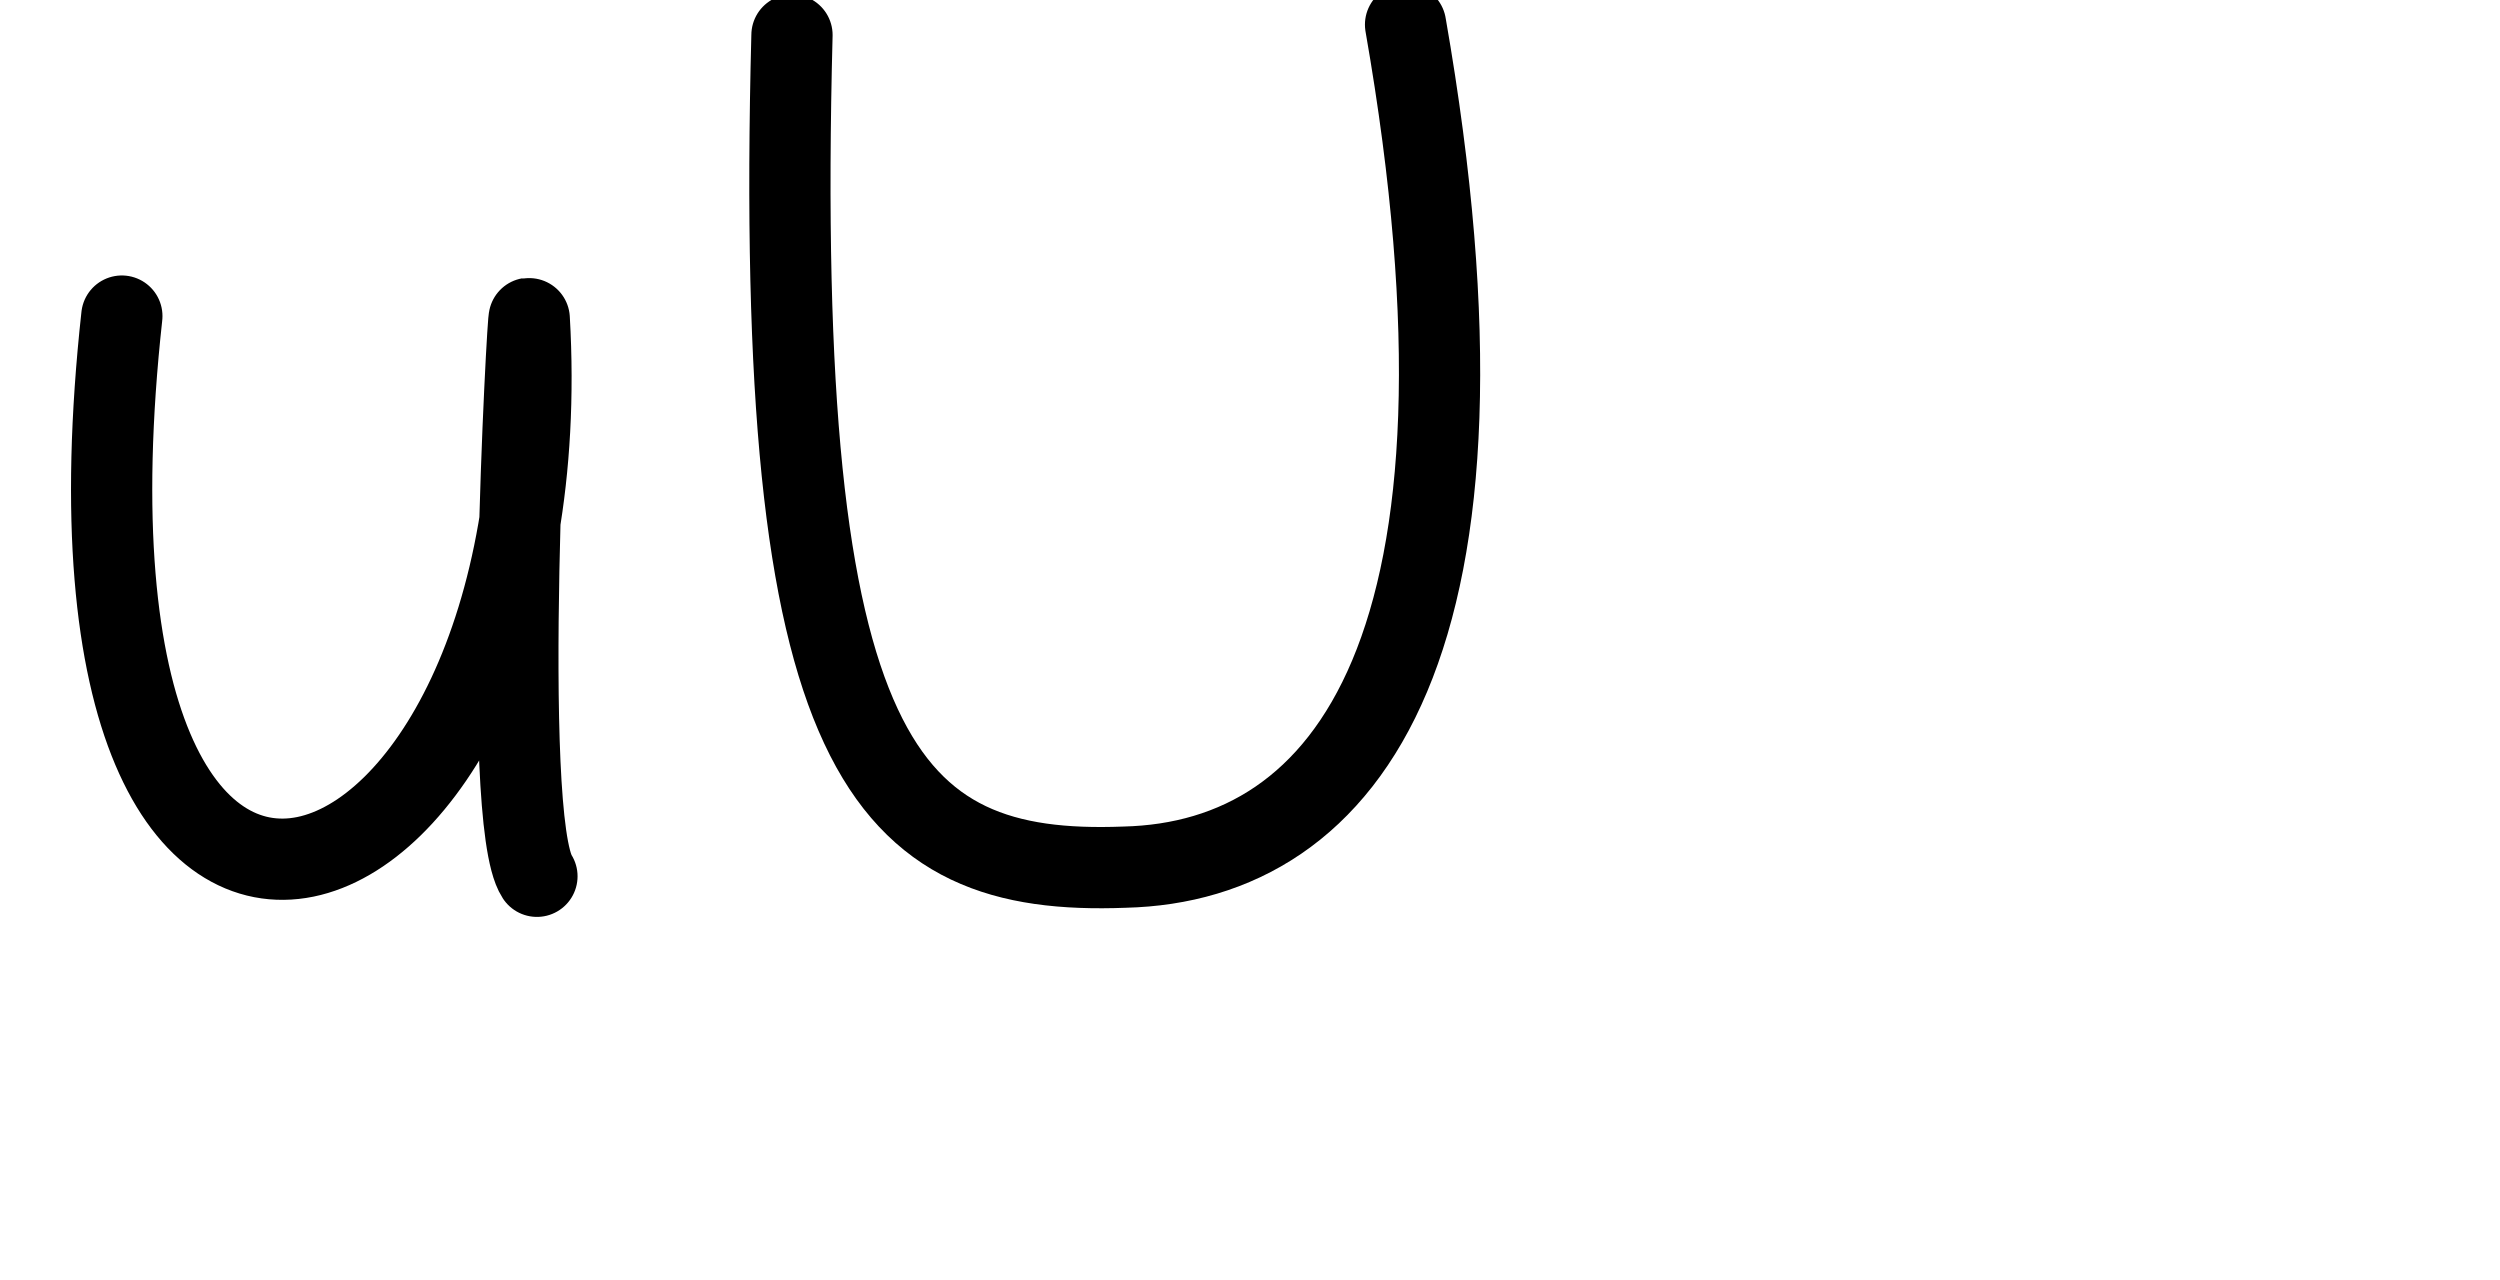
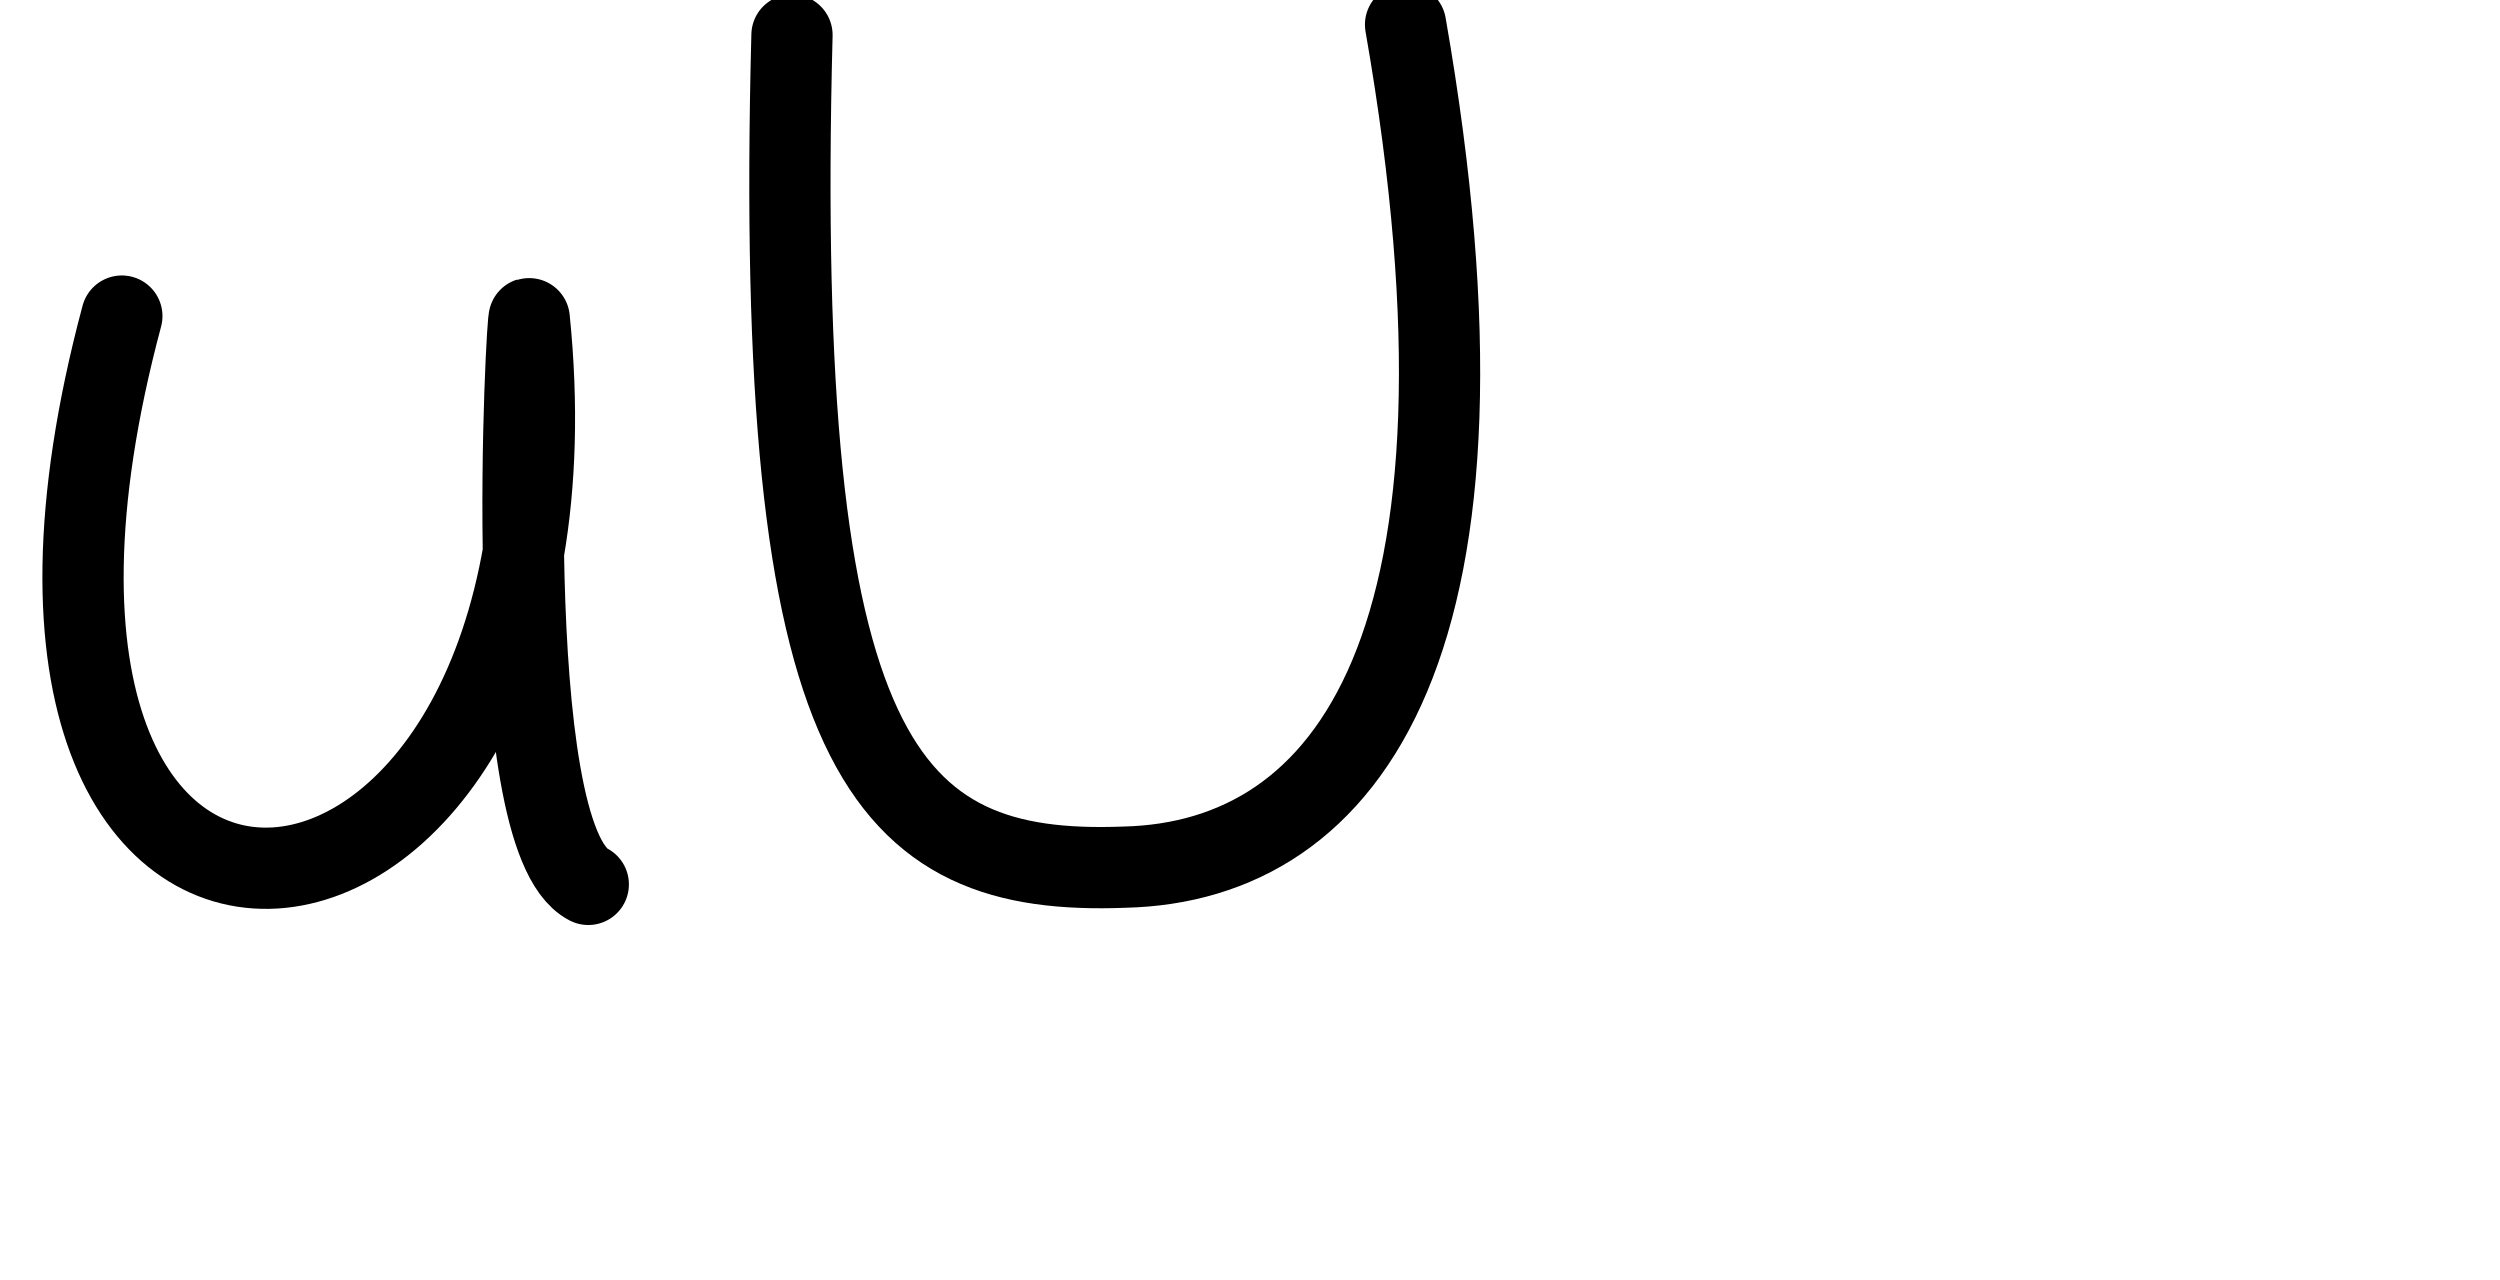
<svg xmlns="http://www.w3.org/2000/svg" version="1.1" id="svg2992" height="2048" width="4000">
  <defs id="defs5498" />
  <g transform="translate(5944.954,1347.694)" id="layer1">
    <g id="layer1-6" transform="translate(-14814.53,16.04333)">
-       <path id="path5525-42" d="m 9064.53,-857.998 c -143.68,1309.17 709.474,996.618 651.82,4.22 -1.512,-26.022 -47.236,800.889 12.317,892.09" style="fill:none;fill-rule:evenodd;stroke:#000000;stroke-width:130;stroke-linecap:round;stroke-linejoin:round;stroke-miterlimit:4;stroke-dasharray:none;stroke-opacity:1" />
+       <path id="path5525-42" d="m 9064.53,-857.998 c -329.647,1231.323 765.697,1122.038 651.82,4.22 -2.642,-25.932 -51.498,829.211 94.488,905.064" style="fill:none;fill-rule:evenodd;stroke:#000000;stroke-width:130;stroke-linecap:round;stroke-linejoin:round;stroke-miterlimit:4;stroke-dasharray:none;stroke-opacity:1" />
      <path style="fill:none;fill-rule:evenodd;stroke:#000000;stroke-width:130;stroke-linecap:round;stroke-linejoin:round;stroke-miterlimit:4;stroke-dasharray:none;stroke-opacity:1" d="m 10136.746,-1307.698 c -30.274,1159.05 147.224,1346.029 531.952,1331.414 358.959,-8.65 622.772,-357.681 449.78,-1348.063" id="path4139" />
    </g>
  </g>
</svg>
